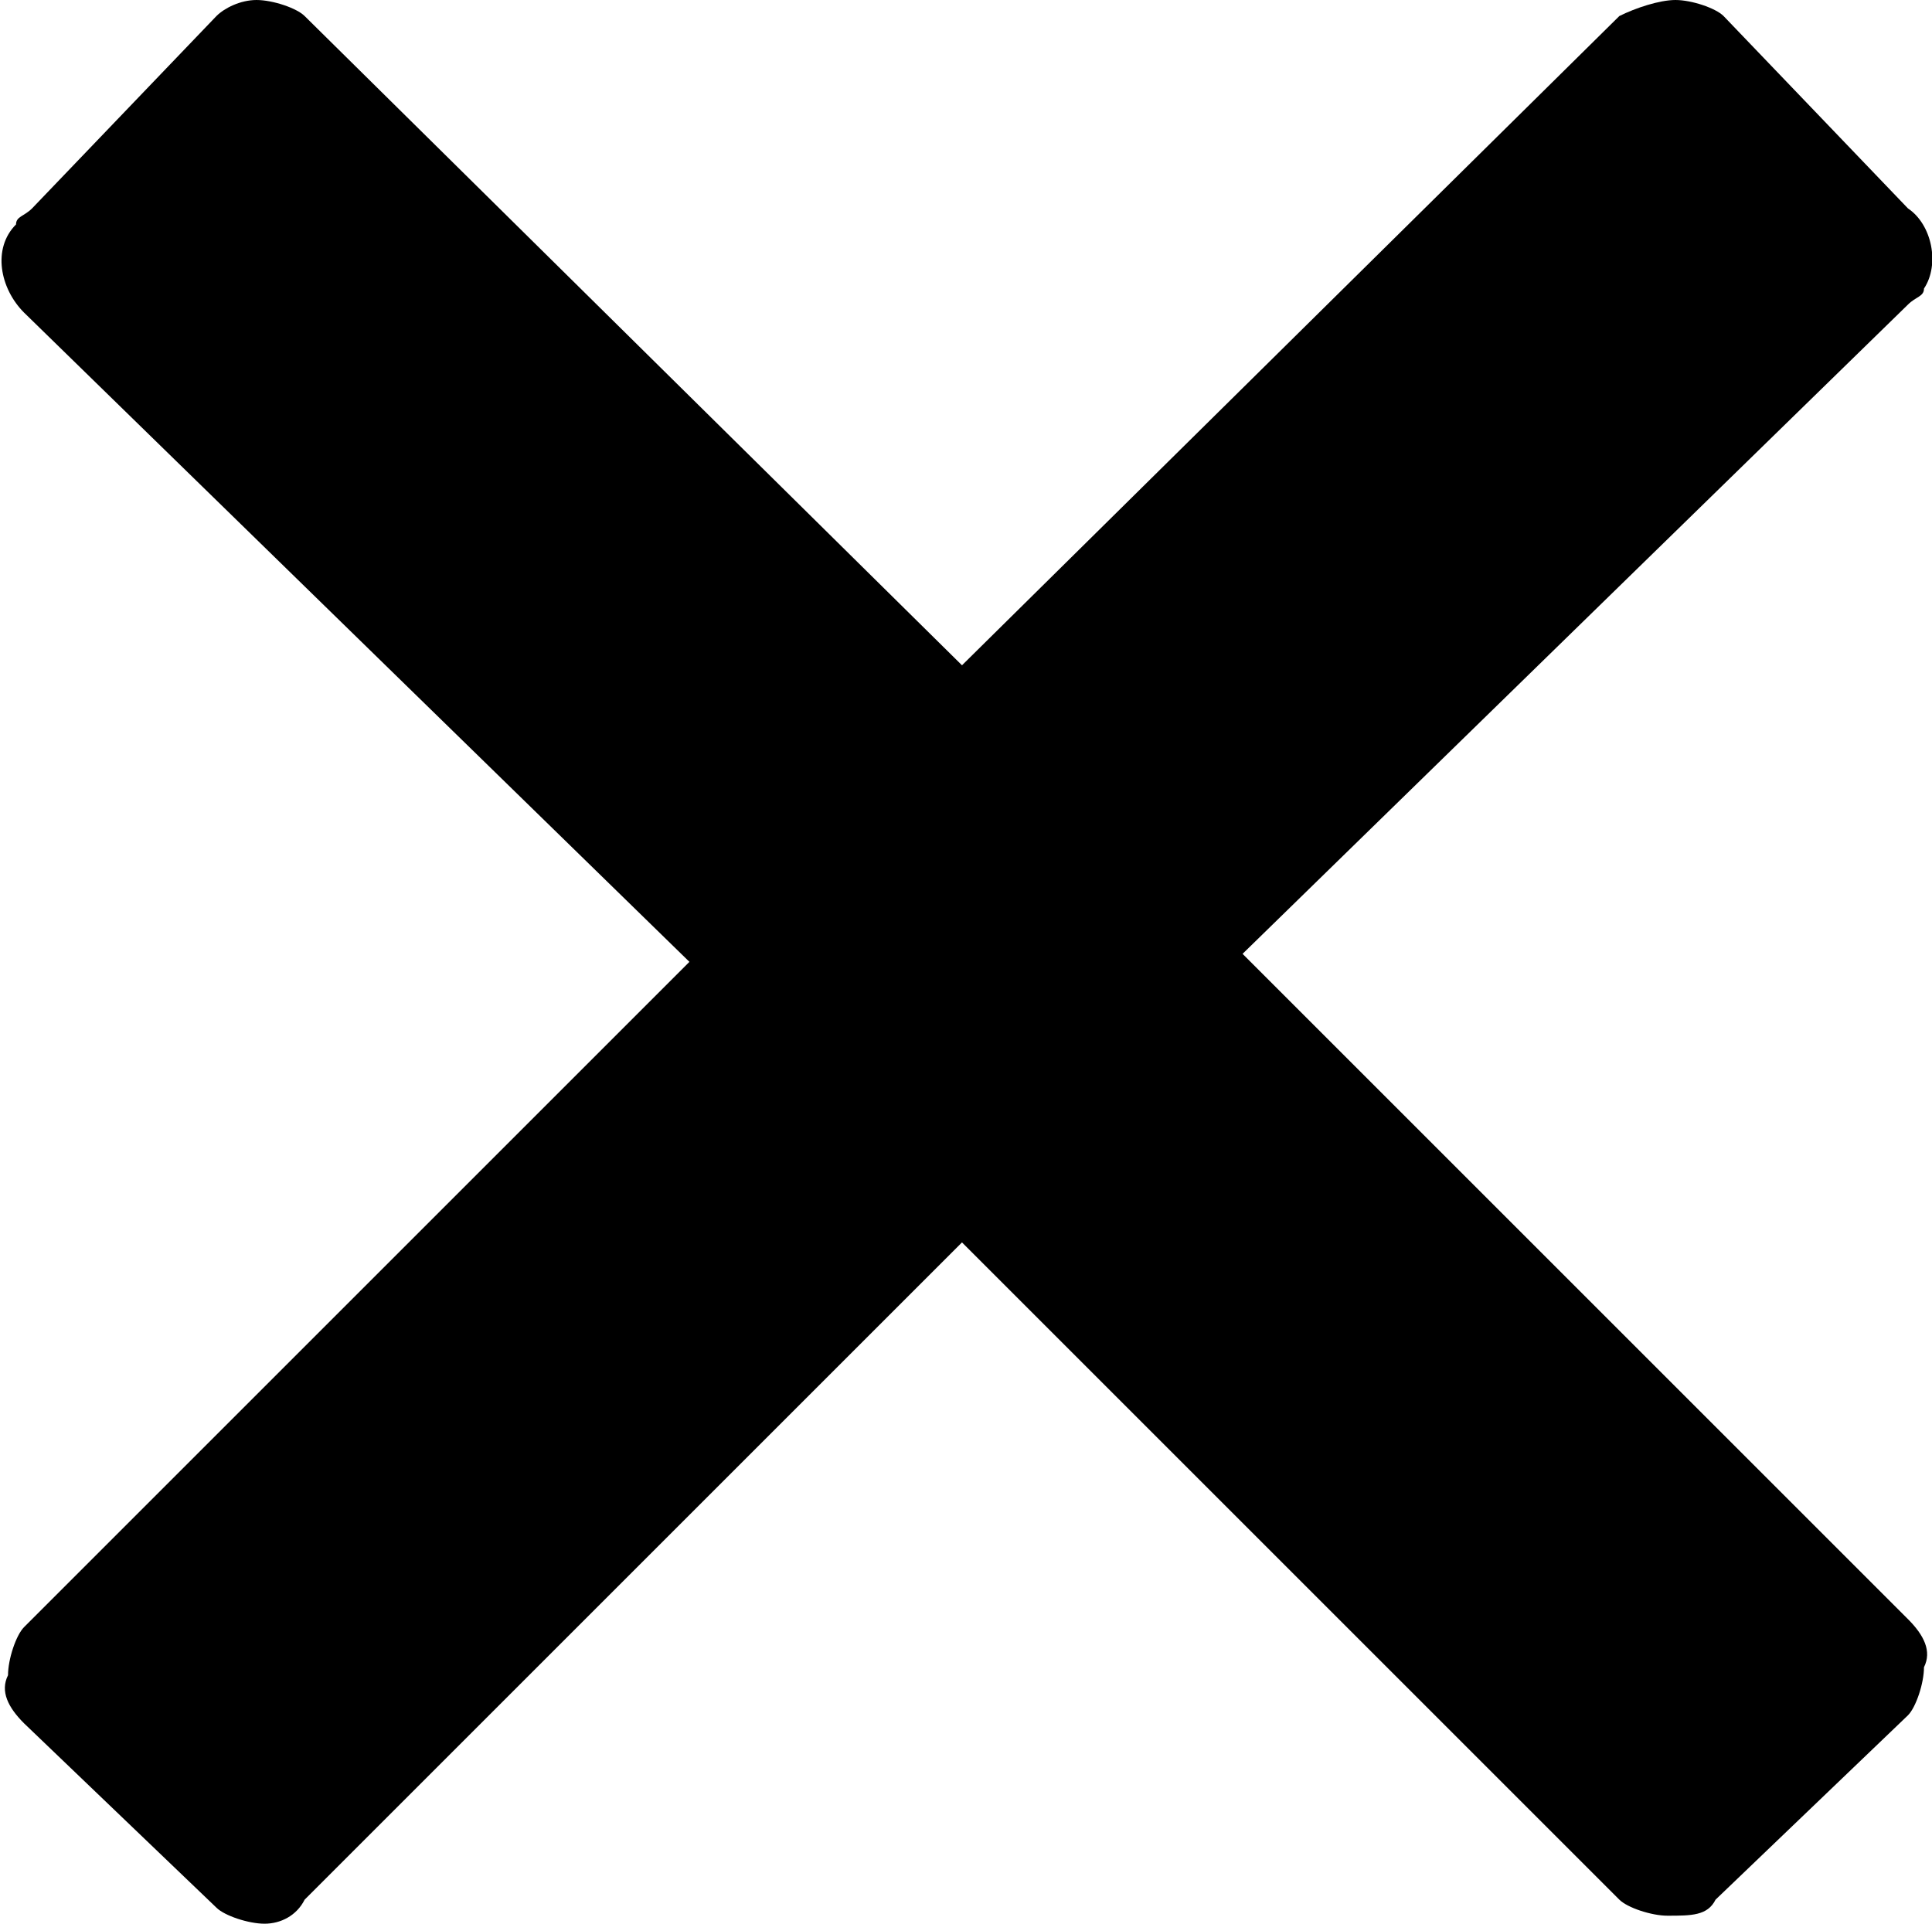
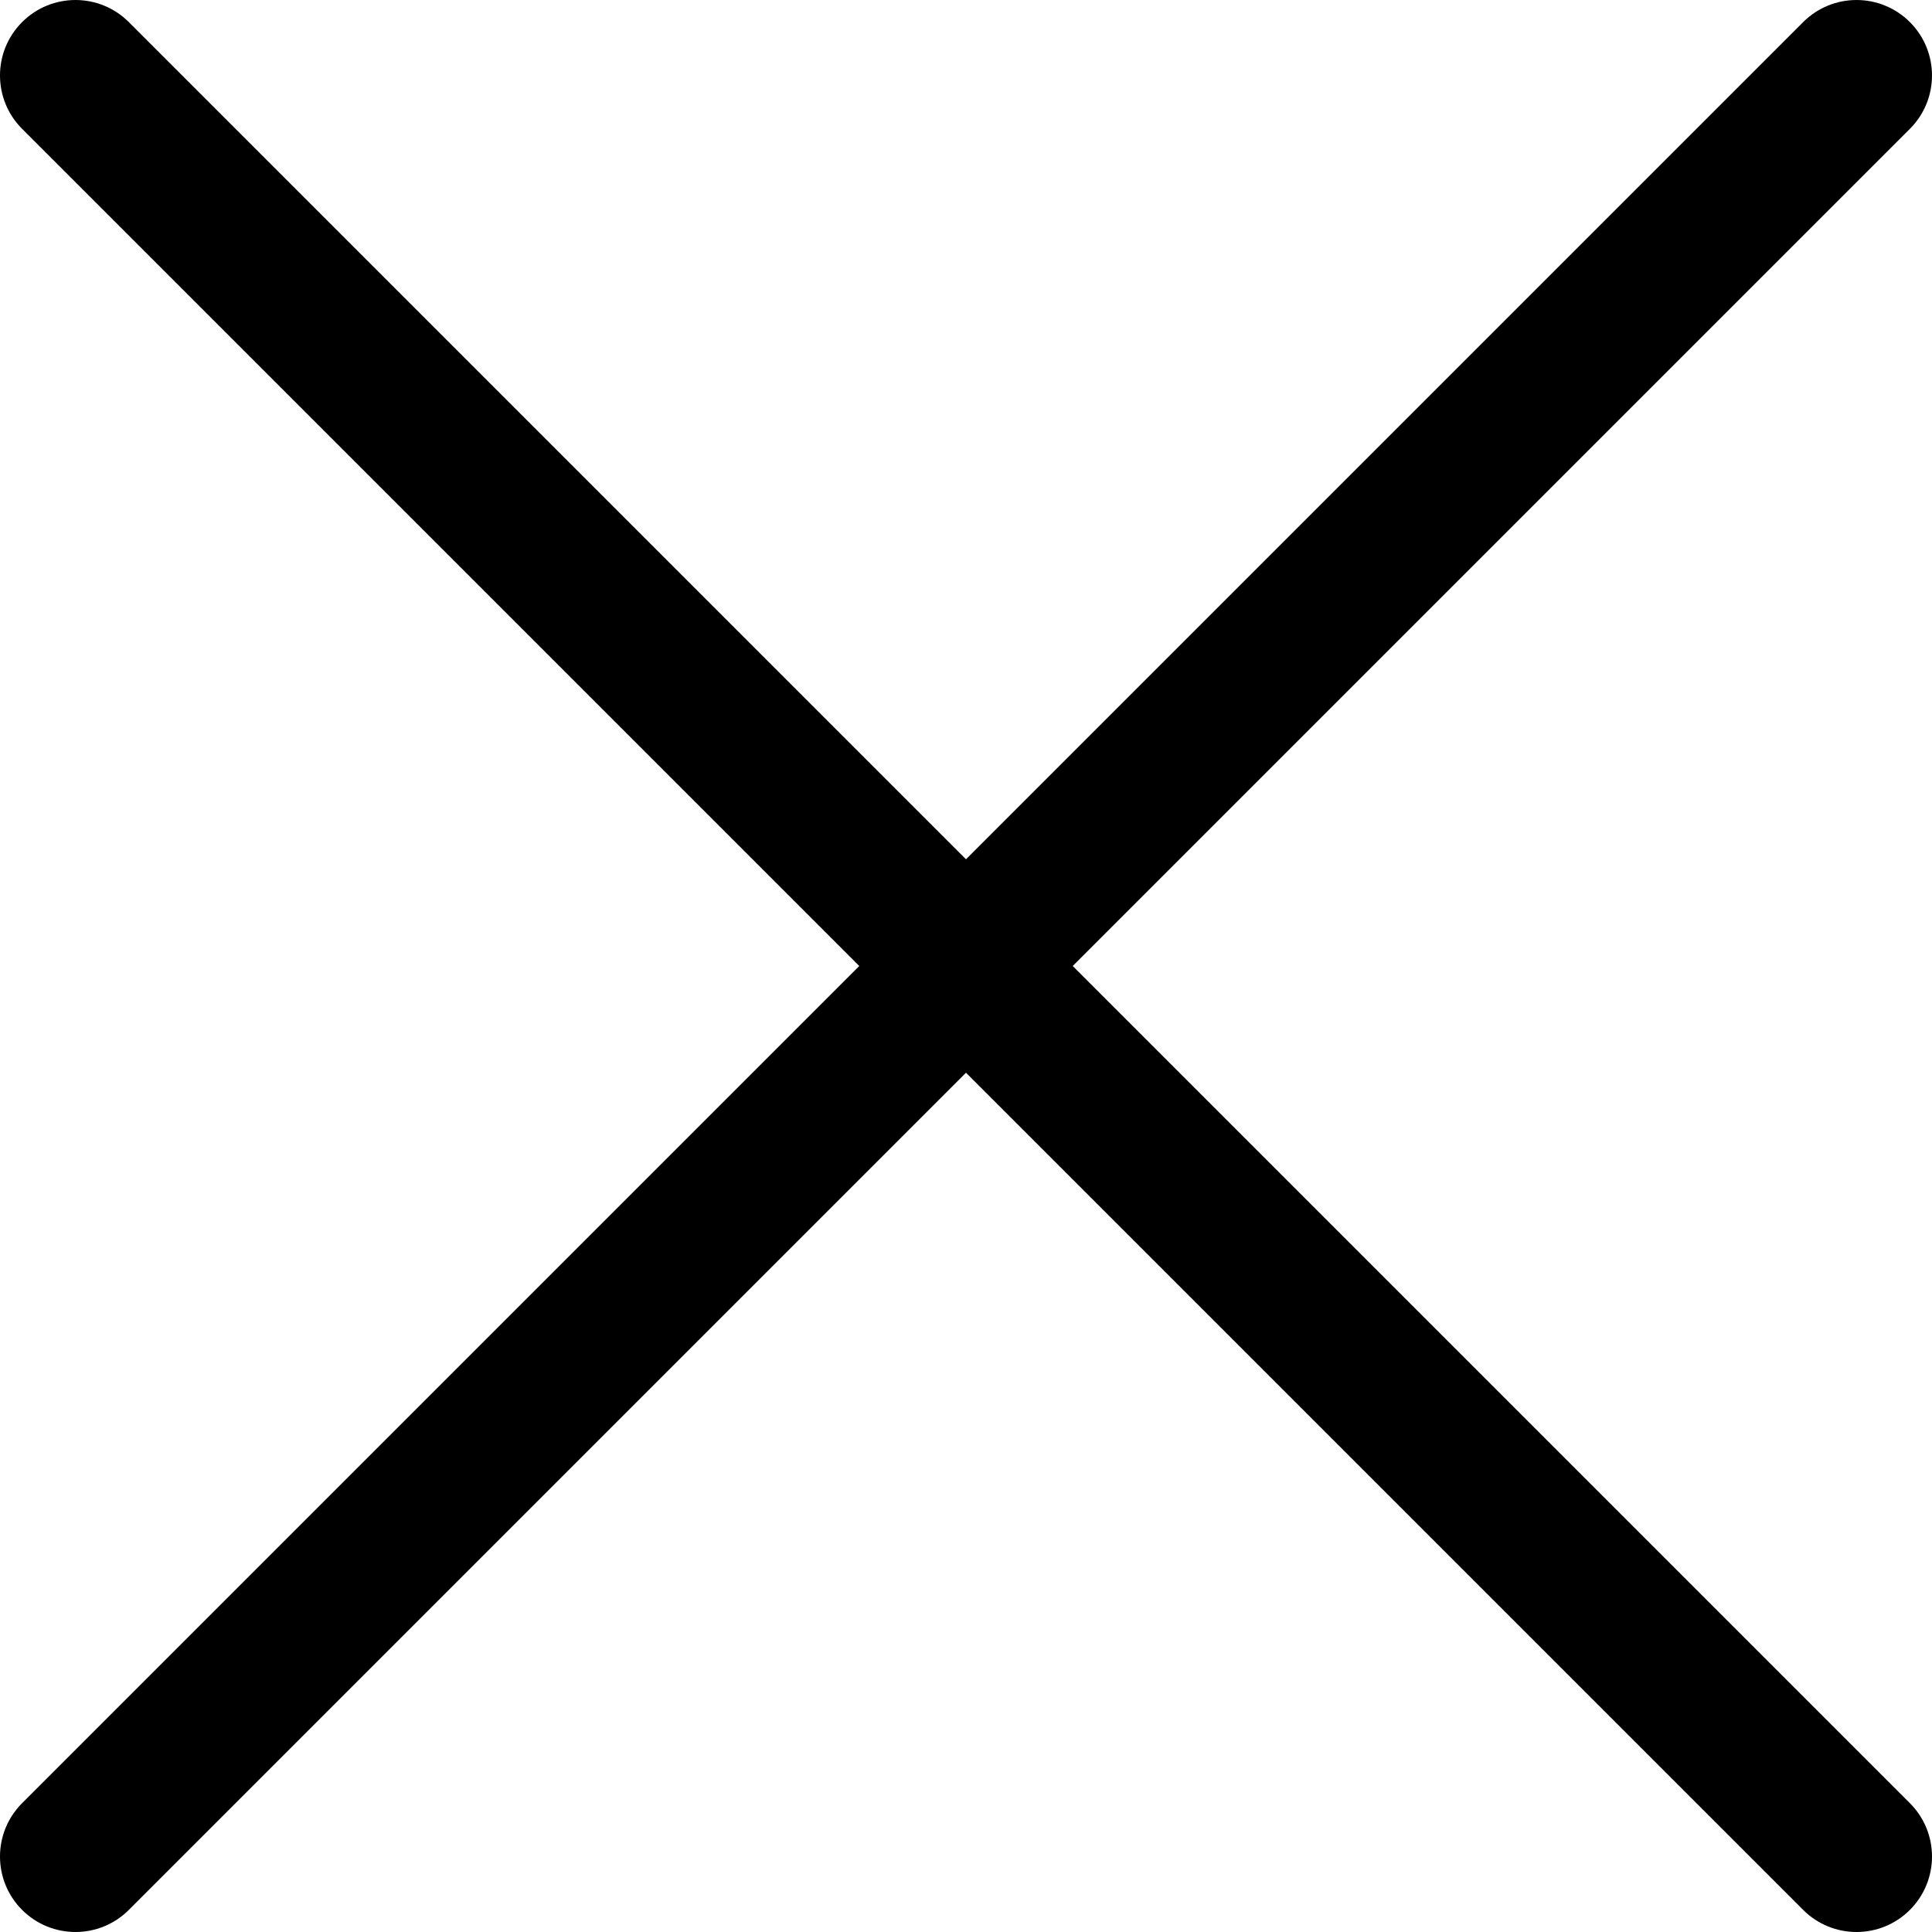
- <svg xmlns="http://www.w3.org/2000/svg" version="1.1" id="Calque_1" x="0px" y="0px" viewBox="0 0 24.1 24" width="24.1" height="24" style="enable-background:new 0 0 24.1 24;" xml:space="preserve">
-   <g id="_">
+ <svg xmlns="http://www.w3.org/2000/svg" version="1.1" id="Capa_1" x="0px" y="0px" viewBox="0 0 512.001 512.001" height="100%" style="enable-background:new 0 0 512.001 512.001;" xml:space="preserve">
+   <g>
    <g>
-       <path d="M23.8,20.2c0.2,0.2,0.3,0.4,0.2,0.6c0,0.2-0.1,0.5-0.2,0.6l-2.4,2.3c-0.1,0.2-0.3,0.2-0.6,0.2    c-0.2,0-0.5-0.1-0.6-0.2l-8.2-8.2l-8.2,8.2C3.7,23.9,3.5,24,3.3,24c-0.2,0-0.5-0.1-0.6-0.2l-2.4-2.3c-0.2-0.2-0.3-0.4-0.2-0.6    c0-0.2,0.1-0.5,0.2-0.6L8.6,12L0.3,3.9C0,3.6-0.1,3.1,0.2,2.8c0-0.1,0.1-0.1,0.2-0.2l2.3-2.4C2.8,0.1,3,0,3.2,0    c0.2,0,0.5,0.1,0.6,0.2l8.2,8.1l8.2-8.1C20.4,0.1,20.7,0,20.9,0c0.2,0,0.5,0.1,0.6,0.2l2.3,2.4c0.3,0.2,0.4,0.7,0.2,1    c0,0.1-0.1,0.1-0.2,0.2l-8.3,8.1L23.8,20.2z" />
+       <path d="M284.286,256.002L506.143,34.144c7.811-7.811,7.811-20.475,0-28.285c-7.811-7.81-20.475-7.811-28.285,0L256,227.717    L34.143,5.859c-7.811-7.811-20.475-7.811-28.285,0c-7.81,7.811-7.811,20.475,0,28.285l221.857,221.857L5.858,477.859    c-7.811,7.811-7.811,20.475,0,28.285c3.905,3.905,9.024,5.857,14.143,5.857c5.119,0,10.237-1.952,14.143-5.857L256,284.287    l221.857,221.857c3.905,3.905,9.024,5.857,14.143,5.857s10.237-1.952,14.143-5.857c7.811-7.811,7.811-20.475,0-28.285    L284.286,256.002z" />
    </g>
  </g>
+   <g>
+ </g>
+   <g>
+ </g>
+   <g>
+ </g>
+   <g>
+ </g>
+   <g>
+ </g>
+   <g>
+ </g>
+   <g>
+ </g>
+   <g>
+ </g>
+   <g>
+ </g>
+   <g>
+ </g>
+   <g>
+ </g>
+   <g>
+ </g>
+   <g>
+ </g>
+   <g>
+ </g>
+   <g>
+ </g>
</svg>
